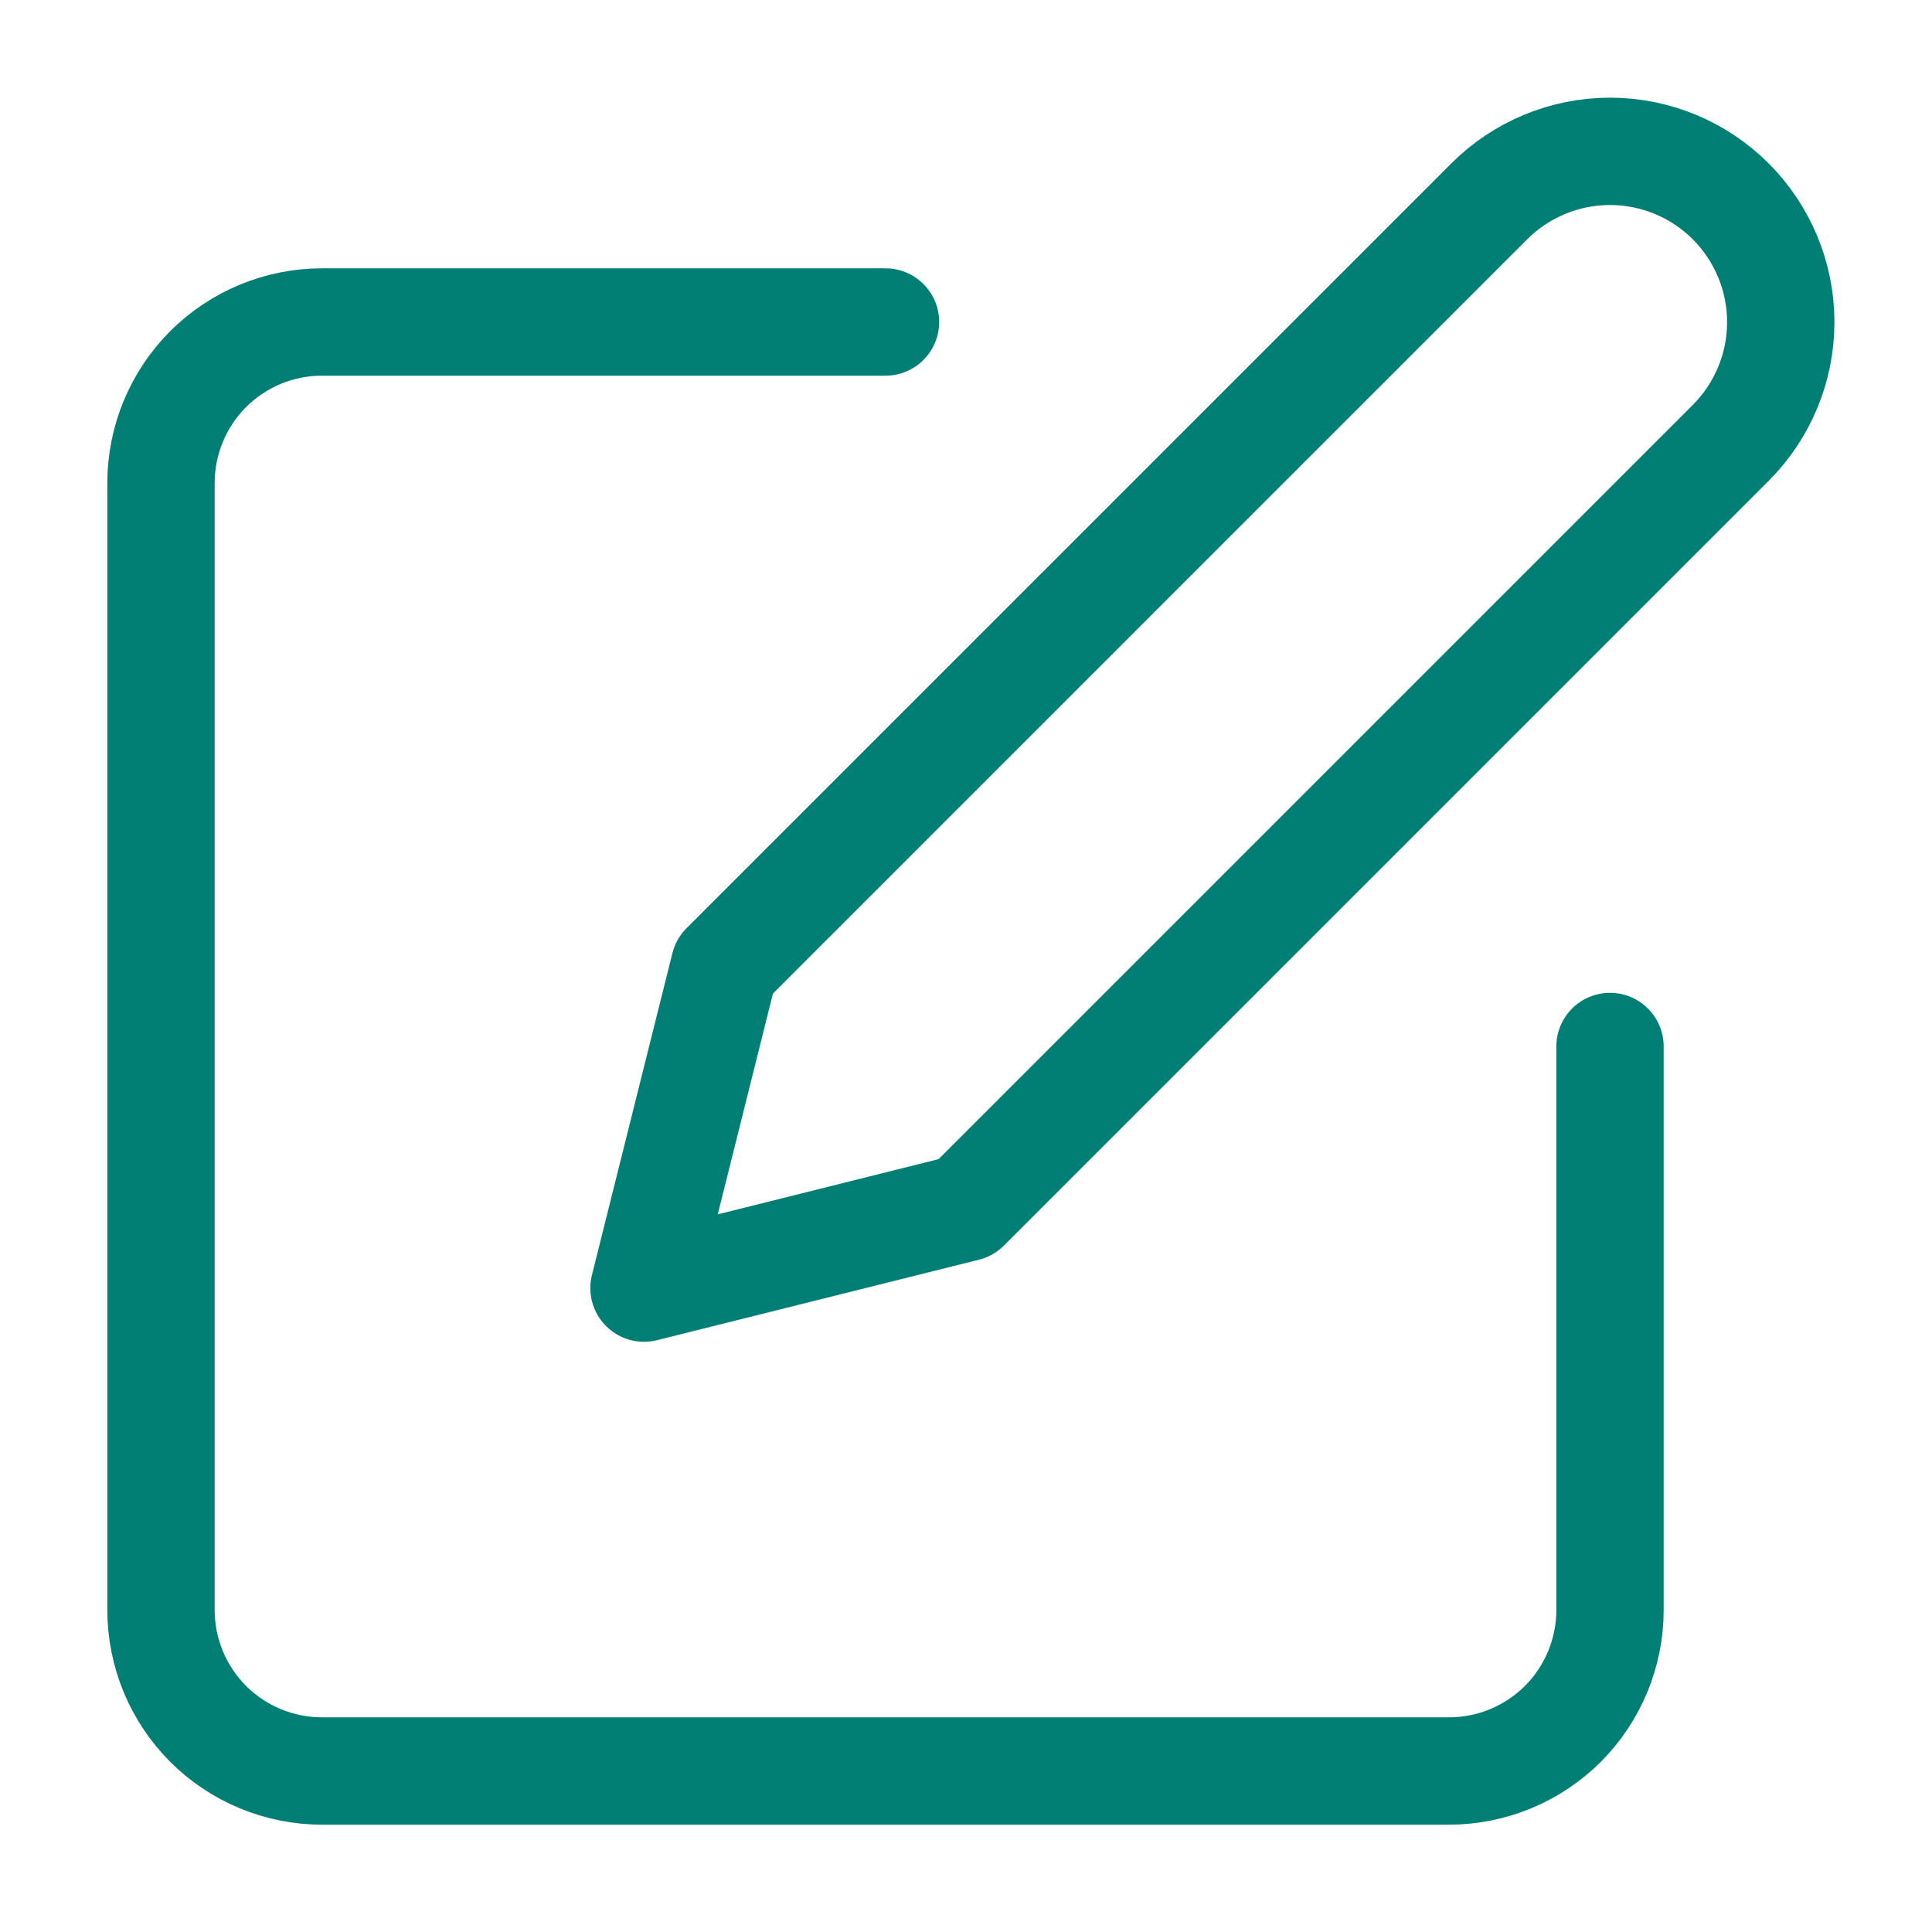
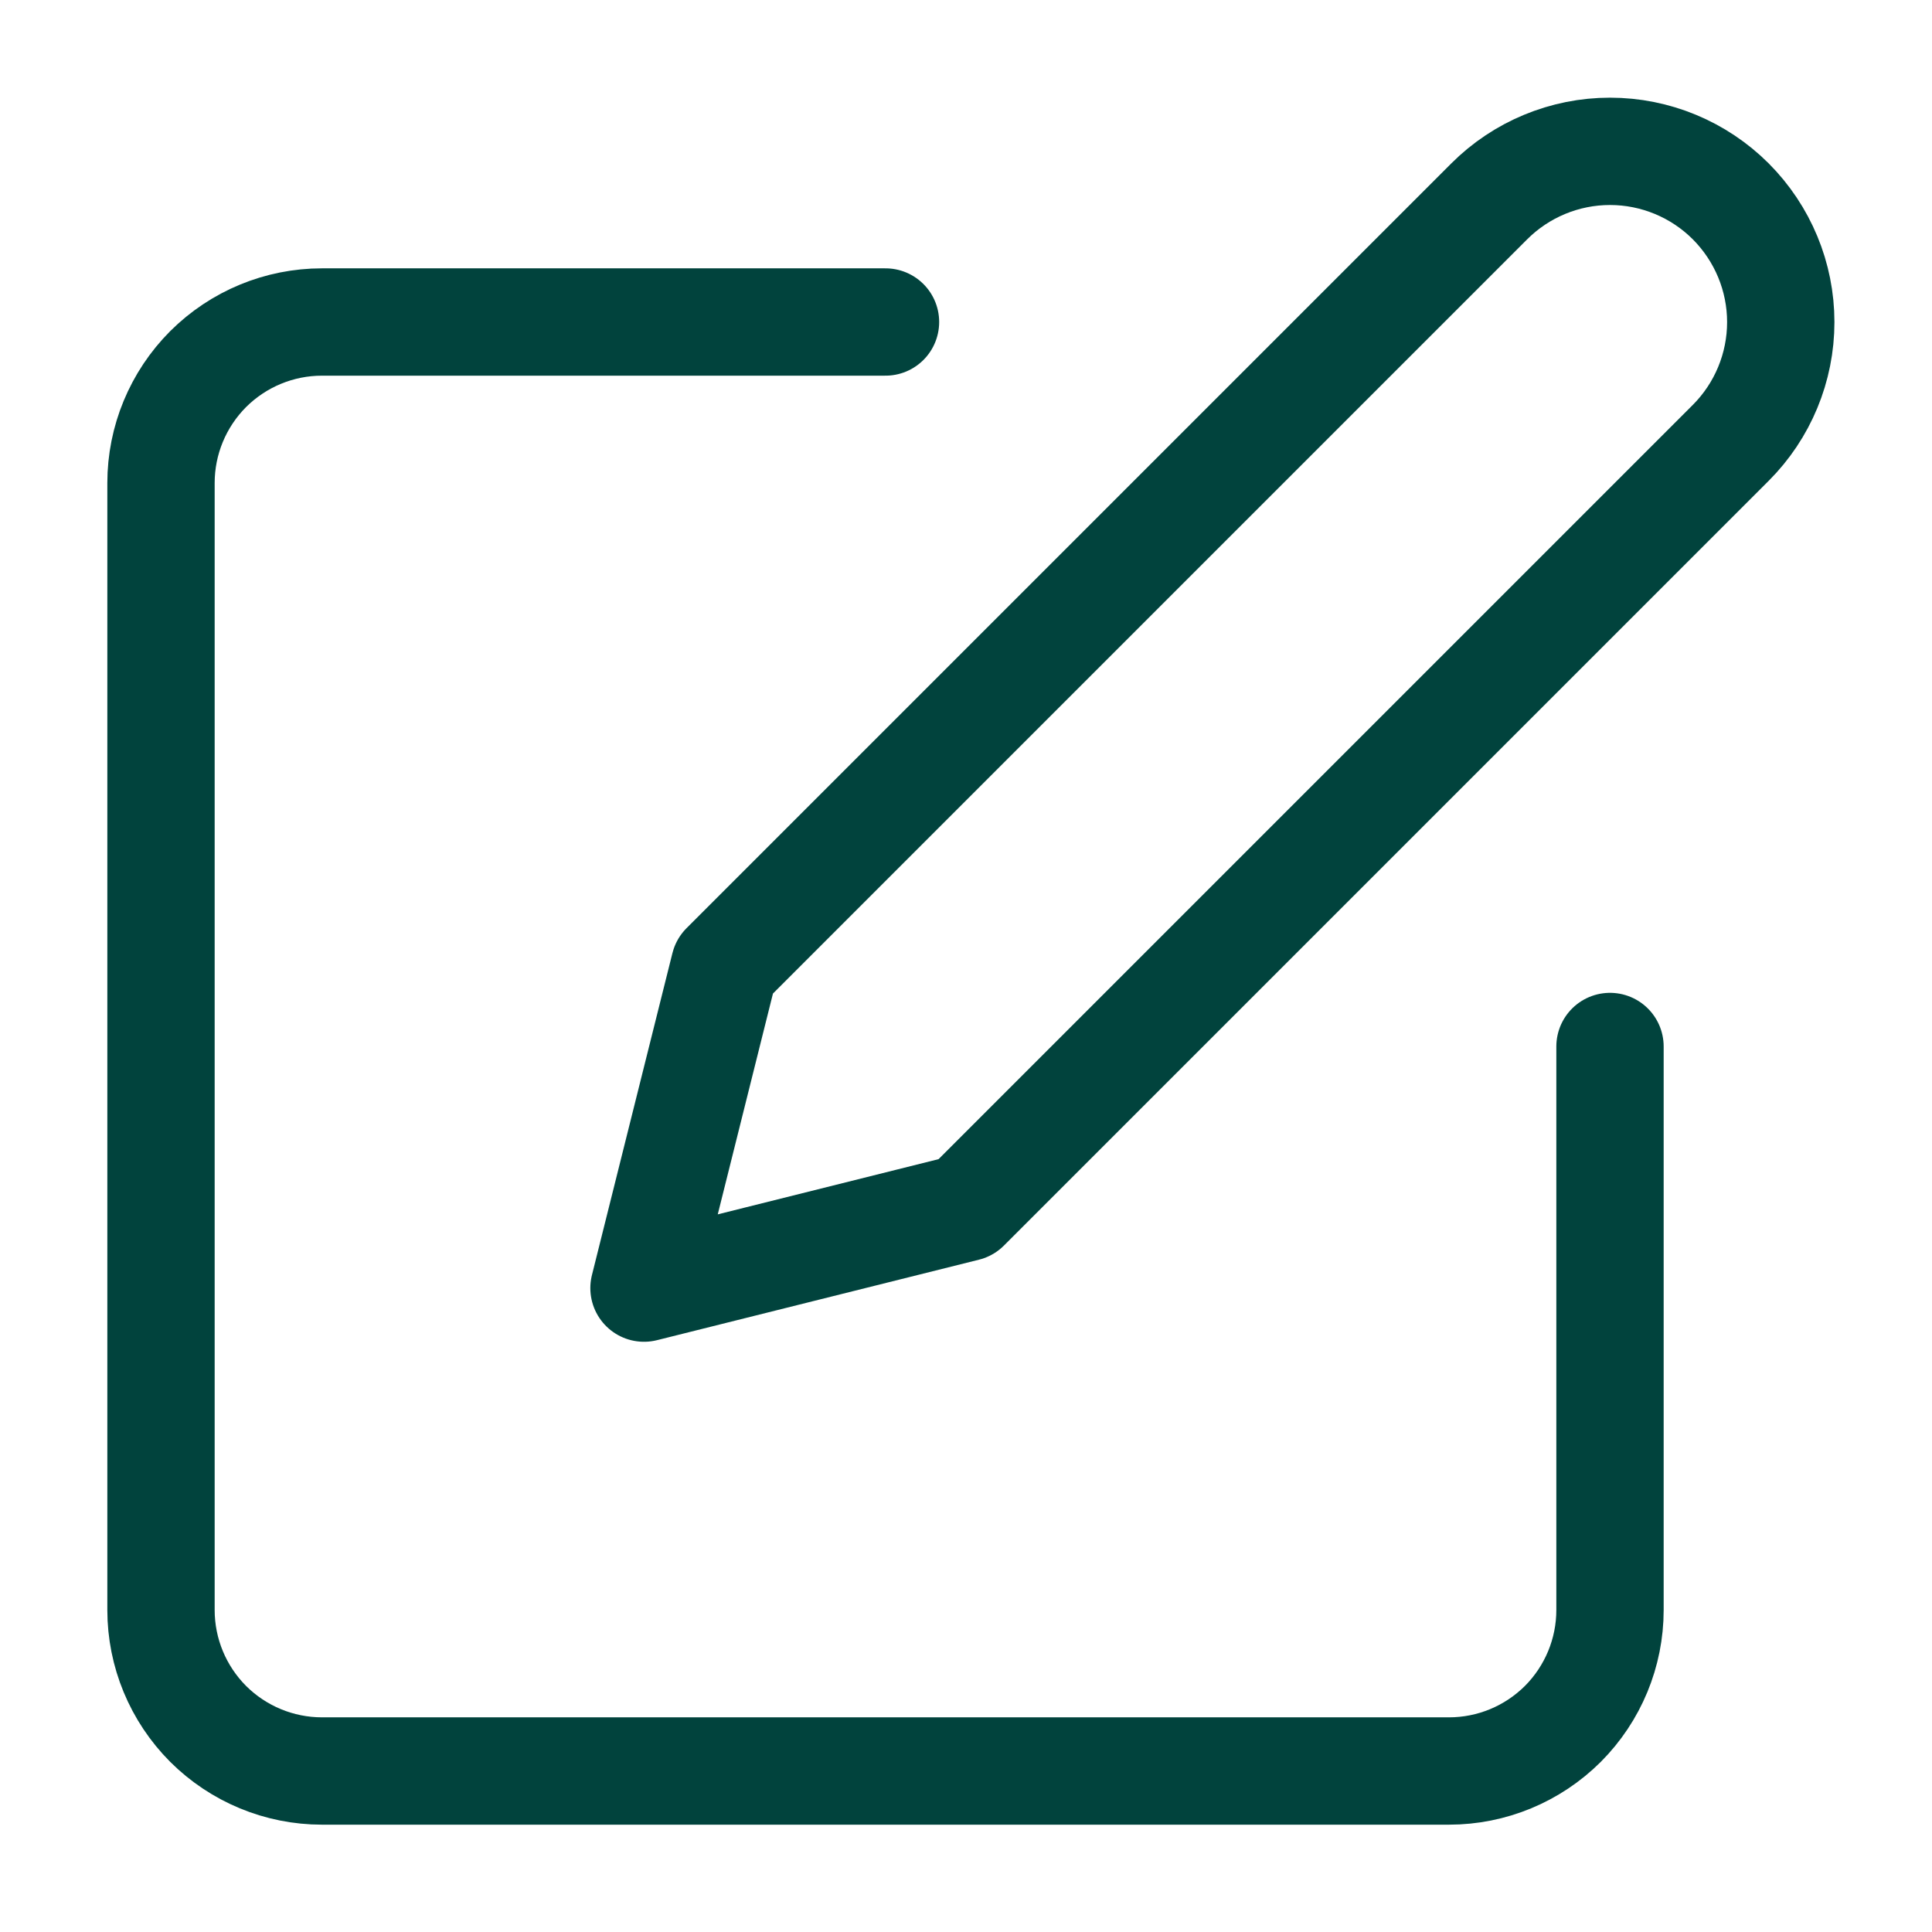
<svg xmlns="http://www.w3.org/2000/svg" width="18" height="18" viewBox="0 0 18 18" fill="none">
-   <path d="M8.25 3H3C2.602 3 2.221 3.158 1.939 3.439C1.658 3.721 1.5 4.102 1.5 4.5V15C1.5 15.398 1.658 15.779 1.939 16.061C2.221 16.342 2.602 16.5 3 16.5H13.5C13.898 16.5 14.279 16.342 14.561 16.061C14.842 15.779 15 15.398 15 15V9.75" stroke="#017F74" stroke-linecap="round" stroke-linejoin="round" />
-   <path d="M13.875 1.876C14.173 1.578 14.578 1.41 15 1.41C15.422 1.41 15.827 1.578 16.125 1.876C16.423 2.175 16.591 2.579 16.591 3.001C16.591 3.423 16.423 3.828 16.125 4.126L9 11.251L6 12.001L6.75 9.001L13.875 1.876Z" stroke="#017F74" stroke-linecap="round" stroke-linejoin="round" />
+   <path d="M8.25 3H3C2.602 3 2.221 3.158 1.939 3.439C1.658 3.721 1.5 4.102 1.5 4.5V15C1.5 15.398 1.658 15.779 1.939 16.061C2.221 16.342 2.602 16.5 3 16.5H13.5C13.898 16.5 14.279 16.342 14.561 16.061C14.842 15.779 15 15.398 15 15V9.75" stroke="#01433d" stroke-linecap="round" stroke-linejoin="round" />
+   <path d="M13.875 1.876C14.173 1.578 14.578 1.41 15 1.41C15.422 1.41 15.827 1.578 16.125 1.876C16.423 2.175 16.591 2.579 16.591 3.001C16.591 3.423 16.423 3.828 16.125 4.126L9 11.251L6 12.001L6.75 9.001L13.875 1.876Z" stroke="#01433d" stroke-linecap="round" stroke-linejoin="round" />
</svg>
